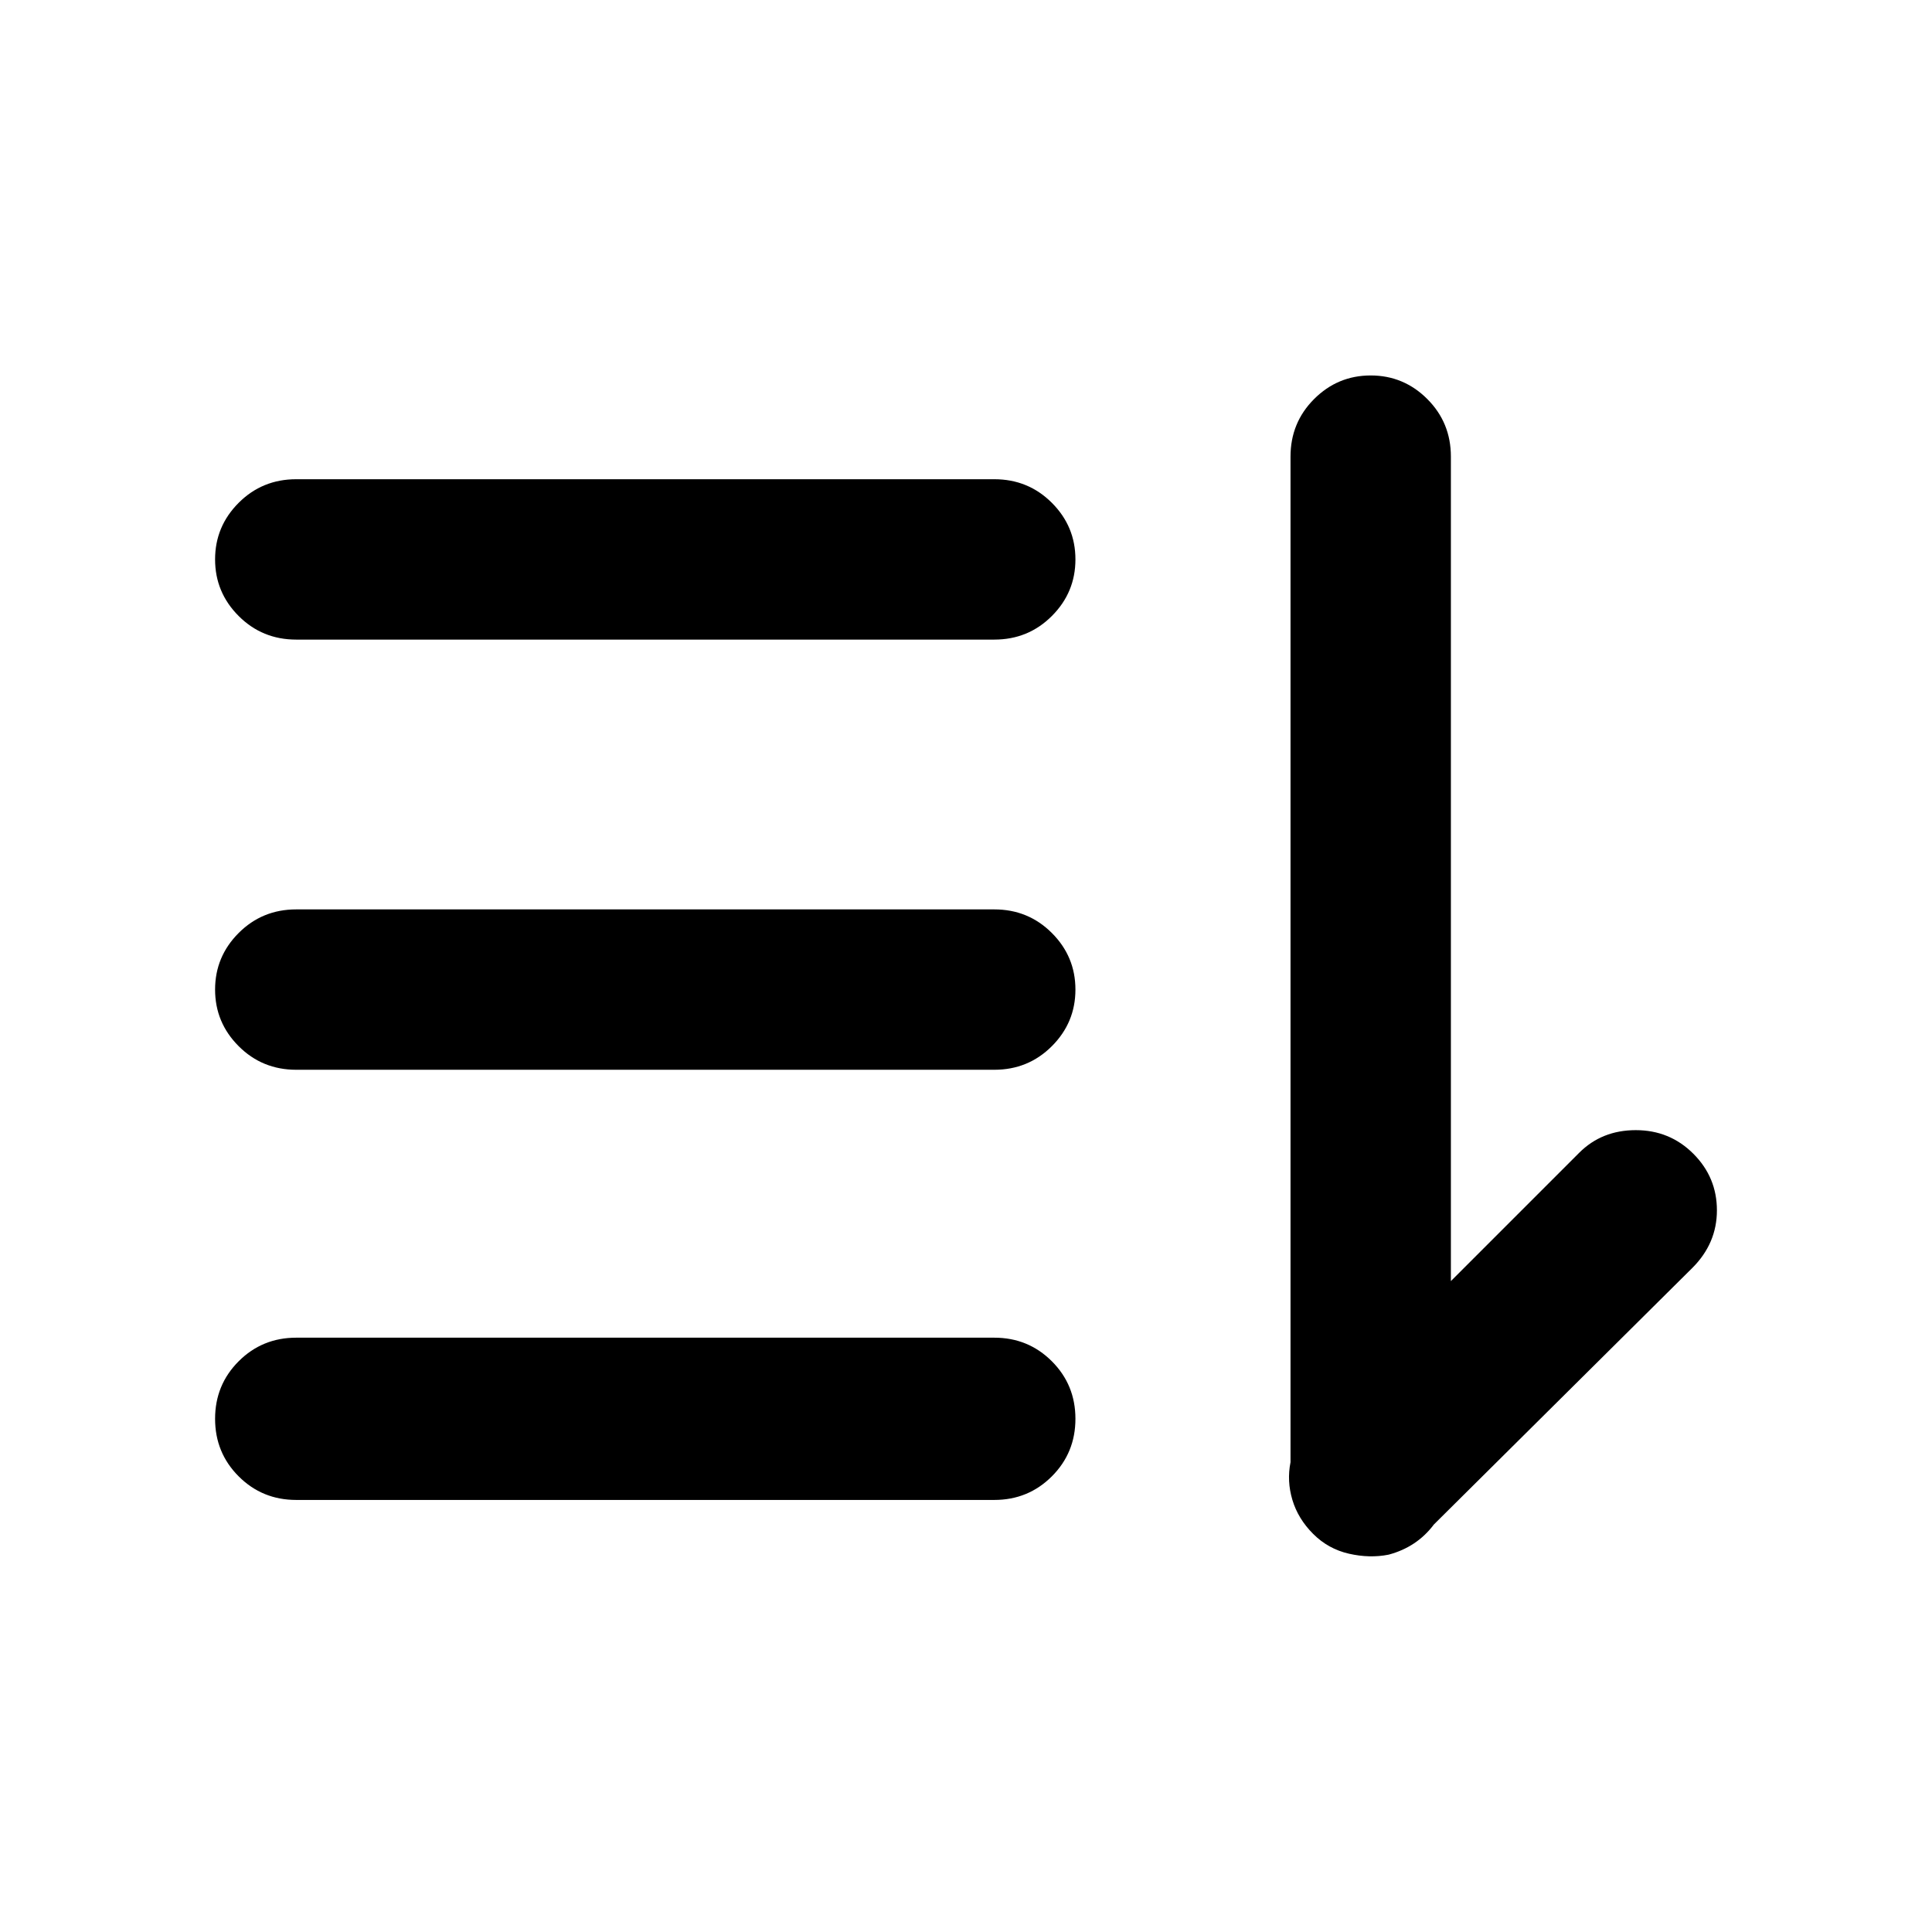
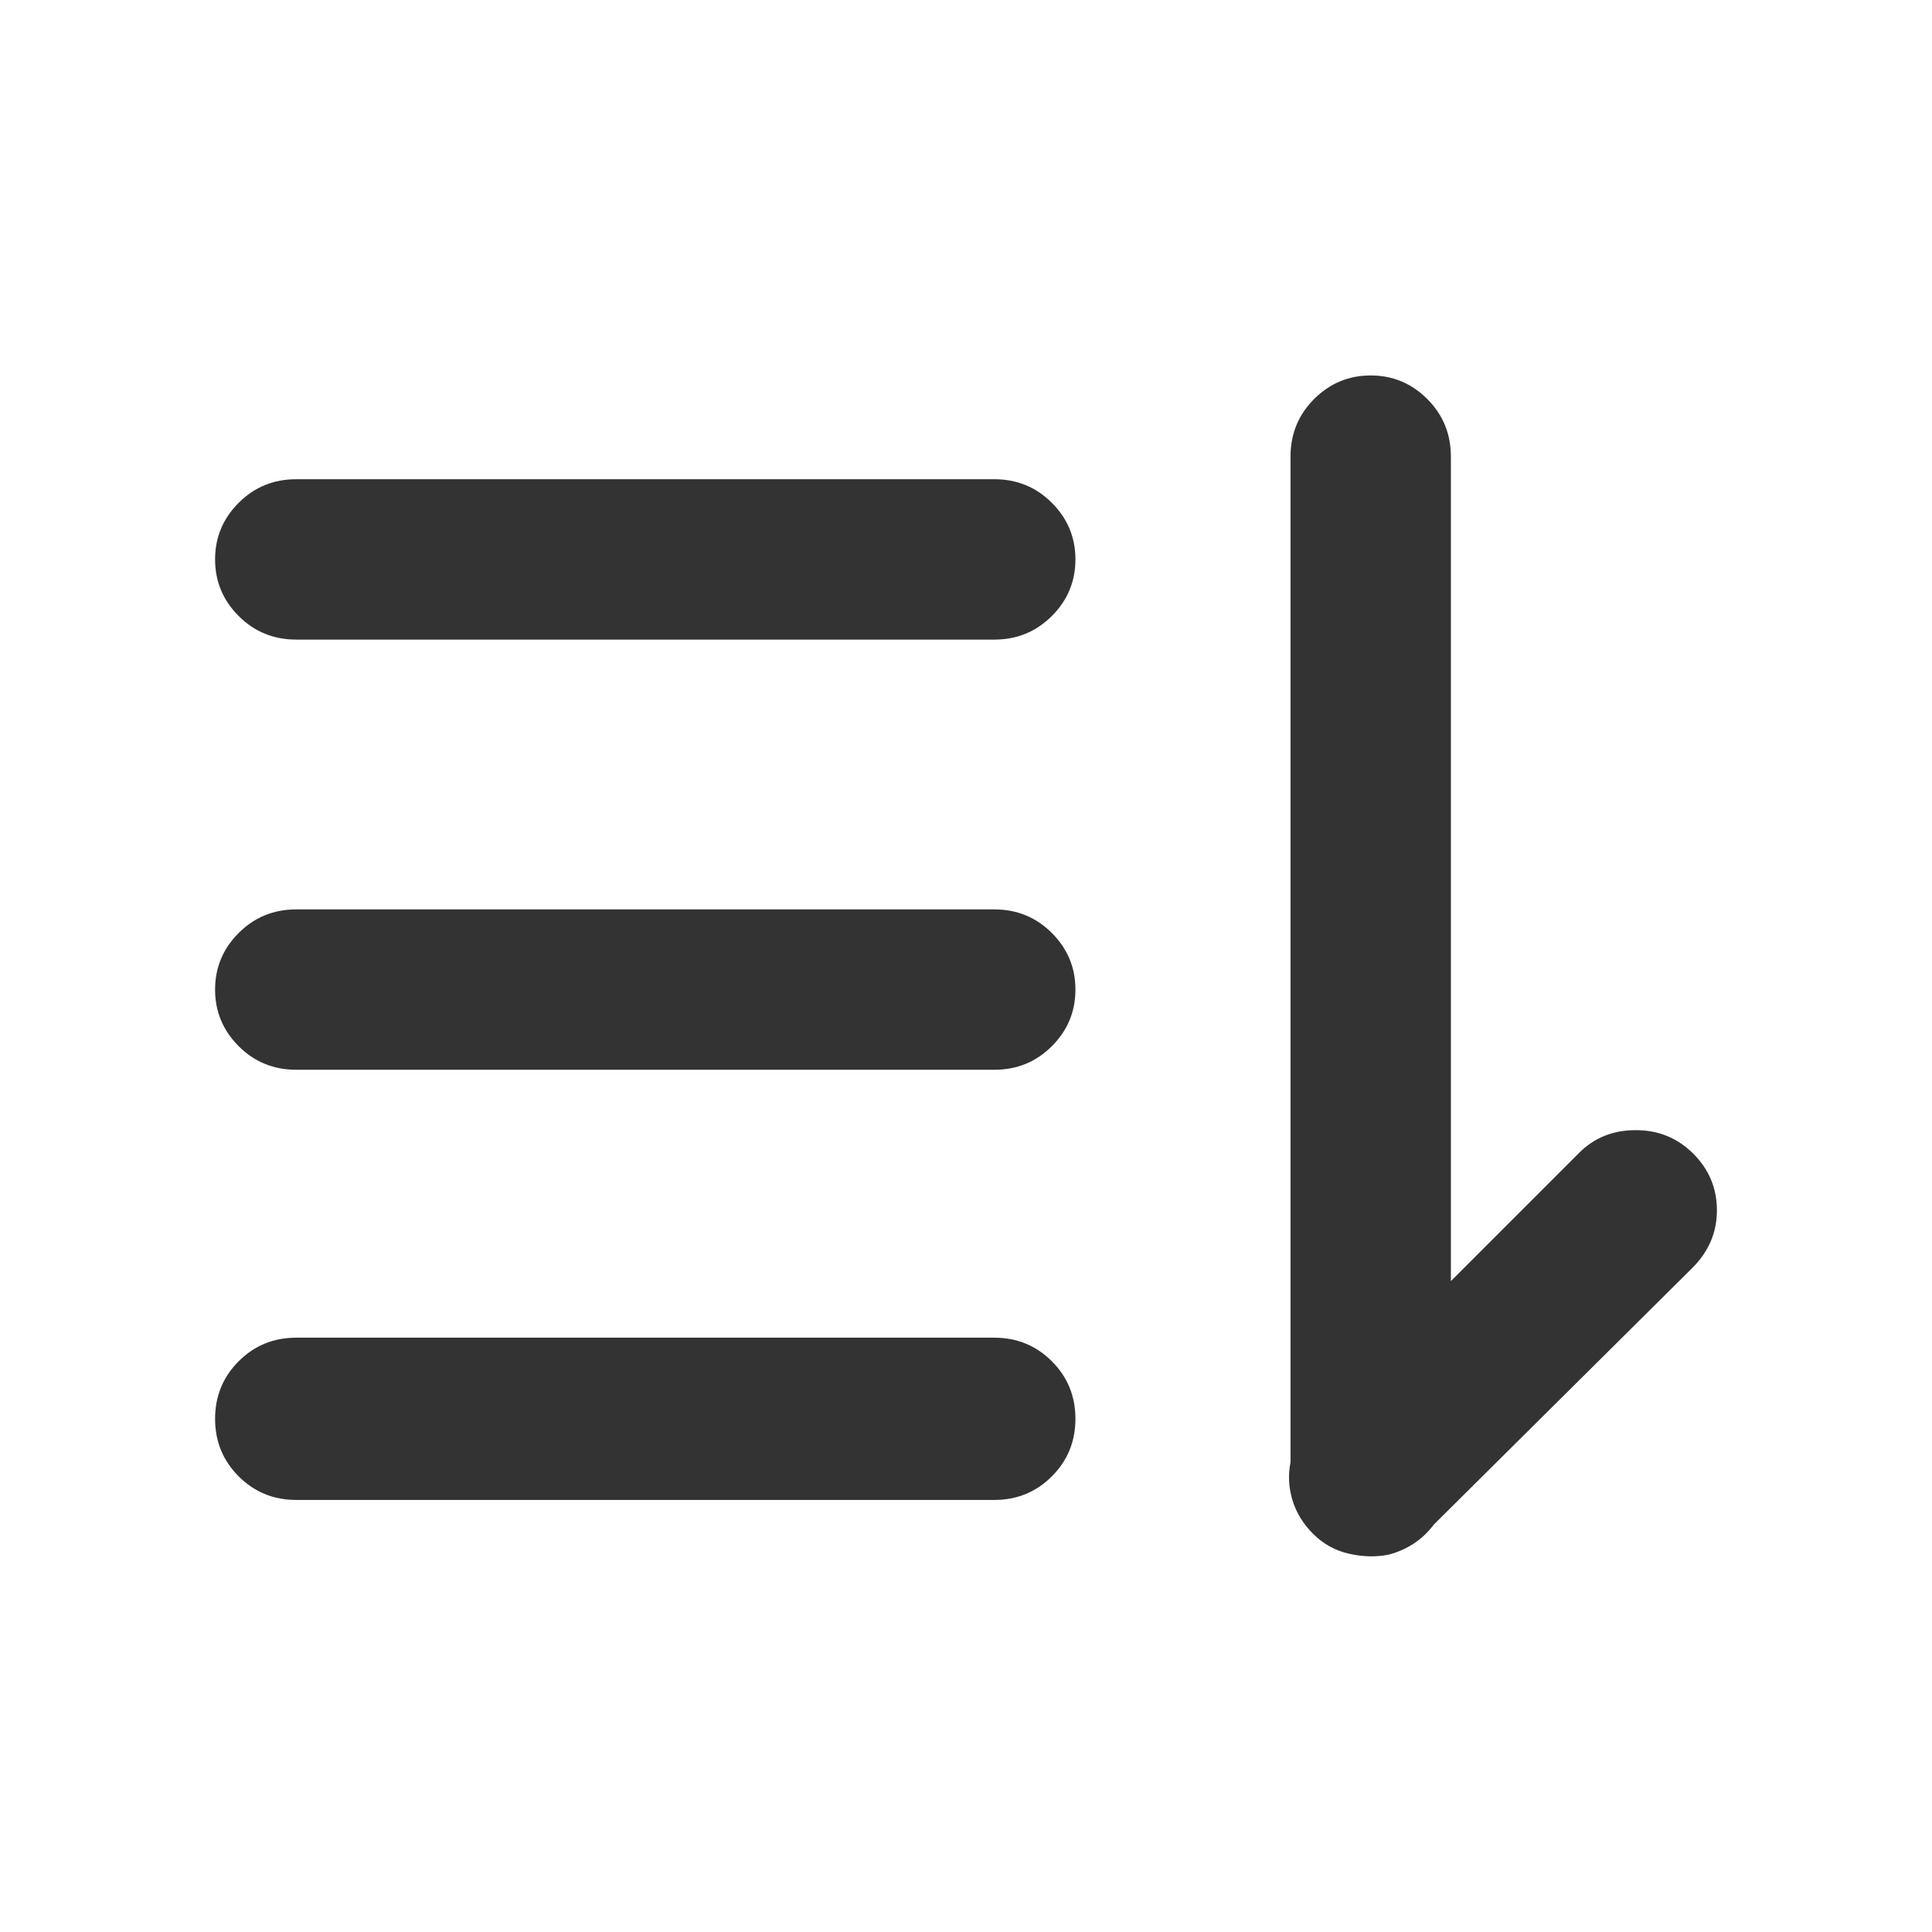
<svg xmlns="http://www.w3.org/2000/svg" viewBox="0 0 1024 1024" width="32" height="32">
-   <path fill="currentColor" d="M769 242q0-18-12.5-30.5t-30-12.5-30 12.5T684 242v533q-2 10 1 20t11 18 19 10.5 21 0.5q15-4 24-16l137-136q13-13 13-30.5t-12.5-30T867 599t-30 12l-68 68zM126.5 266.5Q114 279 114 296.5t12.5 30T157 339h370q18 0 30.5-12.5t12.5-30-12.5-30T527 254H157q-18 0-30.5 12.5zM126.5 494.5Q114 507 114 524.5t12.5 30T157 567h370q18 0 30.5-12.5t12.5-30-12.5-30T527 482H157q-18 0-30.5 12.5zM126.5 721.5Q114 734 114 752t12.5 30.5T157 795h370q18 0 30.5-12.5T570 752t-12.5-30.5T527 709H157q-18 0-30.5 12.5z" />
+   <path fill="#333333" d="M769 242q0-18-12.5-30.5t-30-12.5-30 12.5T684 242v533q-2 10 1 20t11 18 19 10.5 21 0.5q15-4 24-16l137-136q13-13 13-30.5t-12.5-30T867 599t-30 12l-68 68zM126.5 266.5Q114 279 114 296.5t12.5 30T157 339h370q18 0 30.5-12.5t12.5-30-12.5-30T527 254H157q-18 0-30.5 12.5zM126.5 494.5Q114 507 114 524.5t12.5 30T157 567h370q18 0 30.5-12.5t12.5-30-12.5-30T527 482H157q-18 0-30.5 12.5zM126.5 721.5Q114 734 114 752t12.5 30.5T157 795h370q18 0 30.5-12.5T570 752t-12.5-30.5T527 709H157q-18 0-30.5 12.5z" />
</svg>
